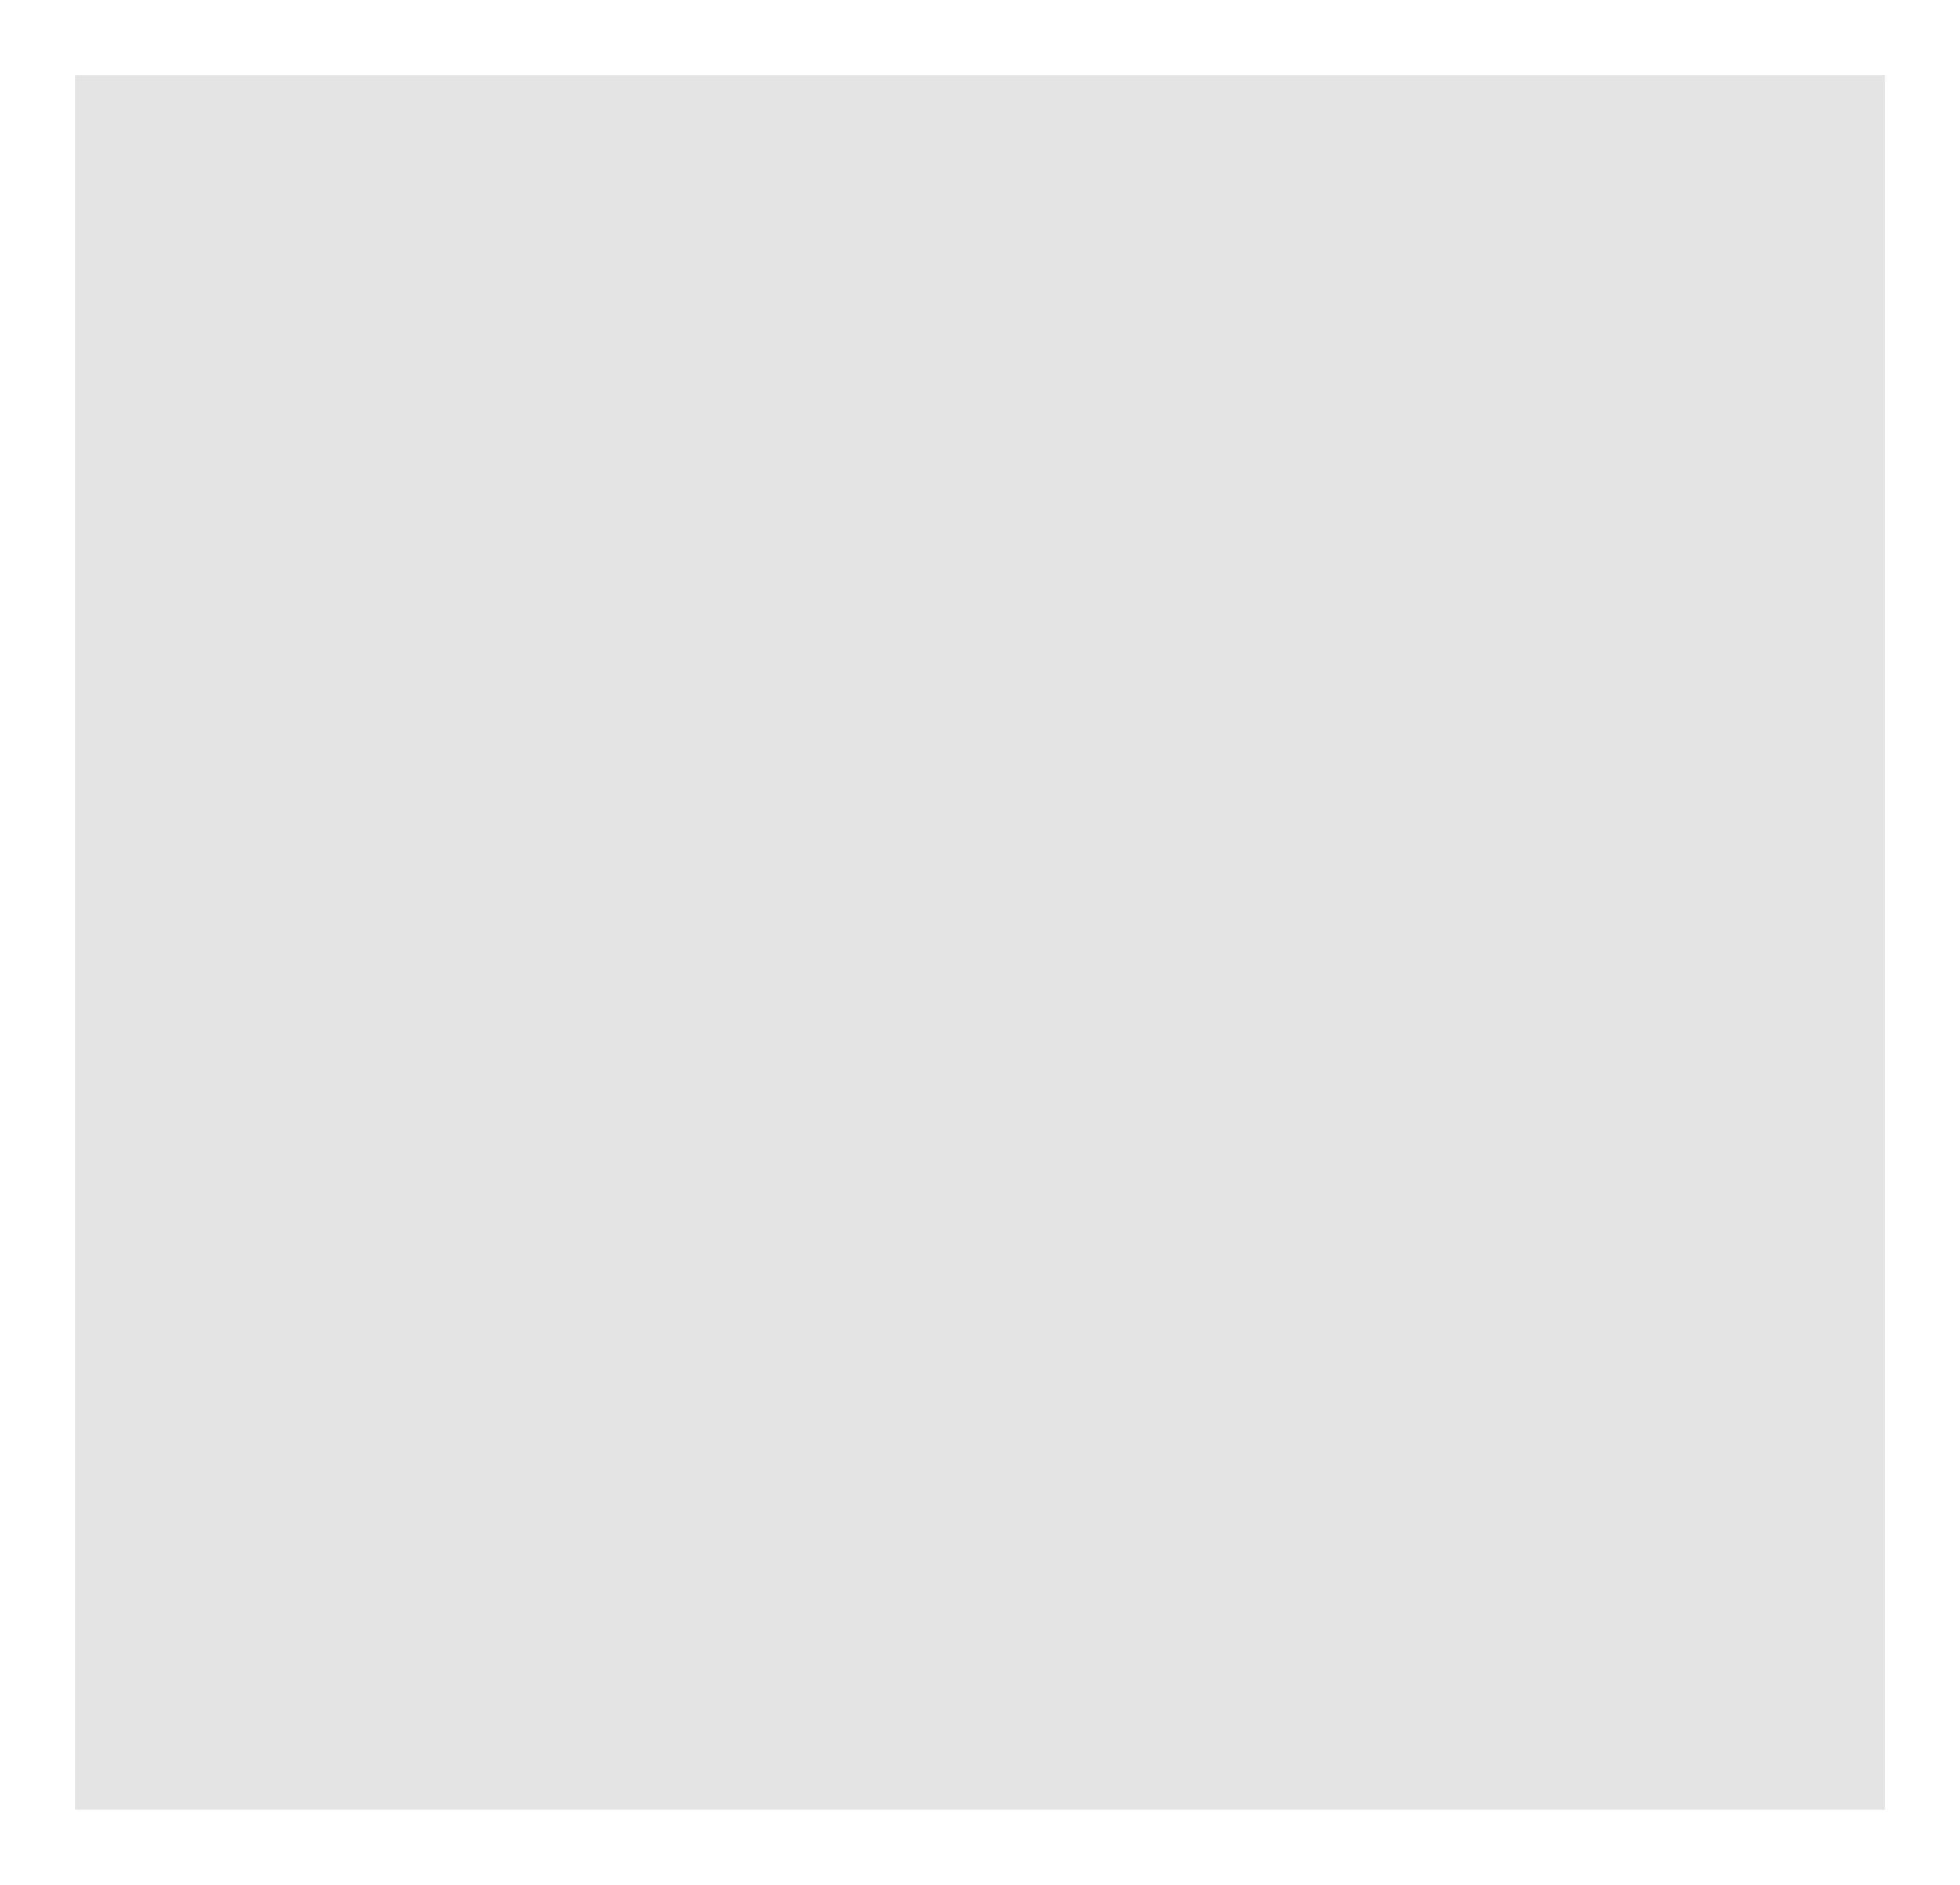
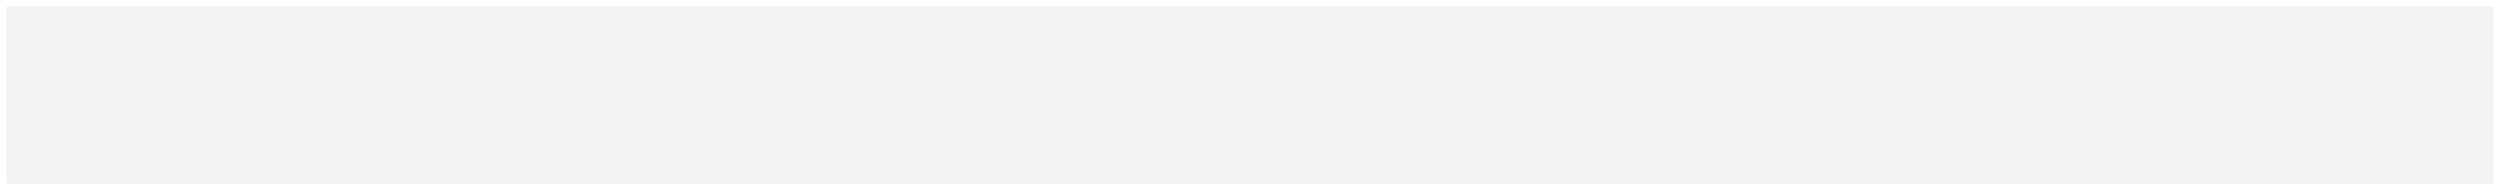
- <svg xmlns="http://www.w3.org/2000/svg" version="1.1" width="26px" height="25px">
-   <g transform="matrix(1 0 0 1 -606 -401 )">
-     <path d="M 607 402  L 631 402  L 631 425  L 607 425  L 607 402  Z " fill-rule="nonzero" fill="#e4e4e4" stroke="none" />
+ <svg xmlns="http://www.w3.org/2000/svg" version="1.1" width="395px" height="30px">
+   <g transform="matrix(1 0 0 1 -244 -284 )">
+     <path d="M 245 285  L 638 285  L 638 313  L 245 313  L 245 285  Z " fill-rule="nonzero" fill="#f2f3f5" stroke="none" />
  </g>
</svg>
